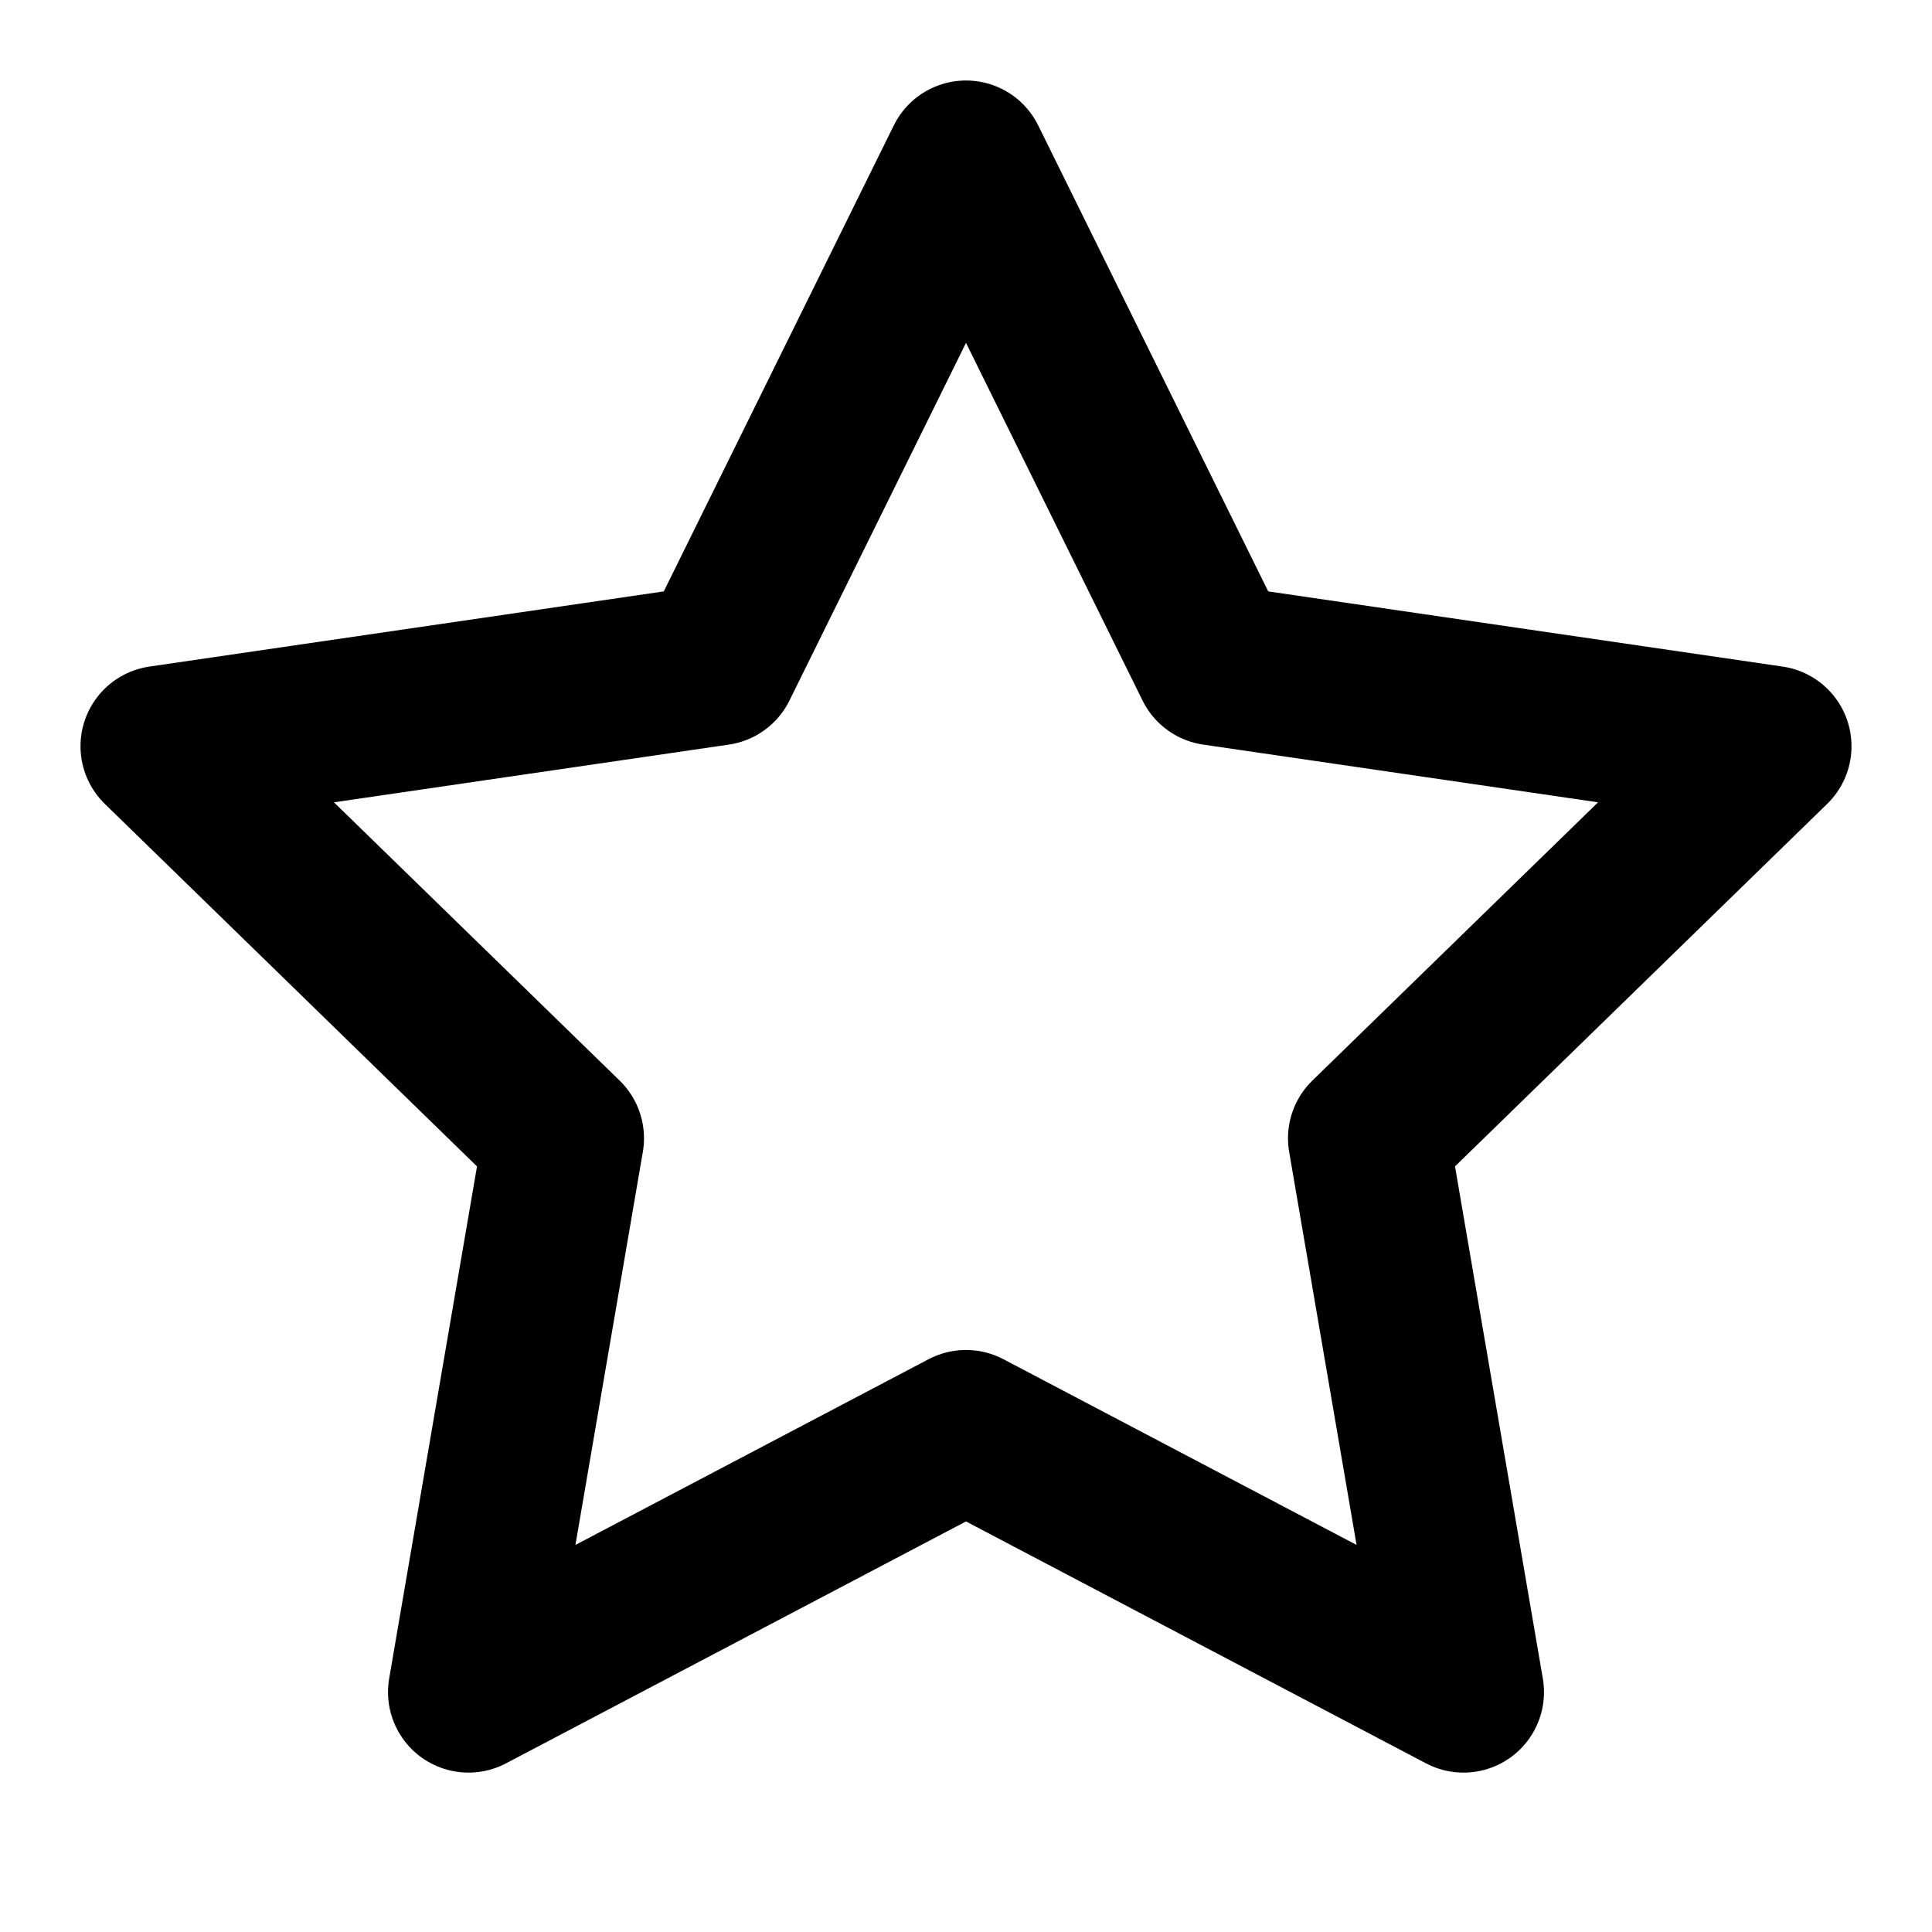
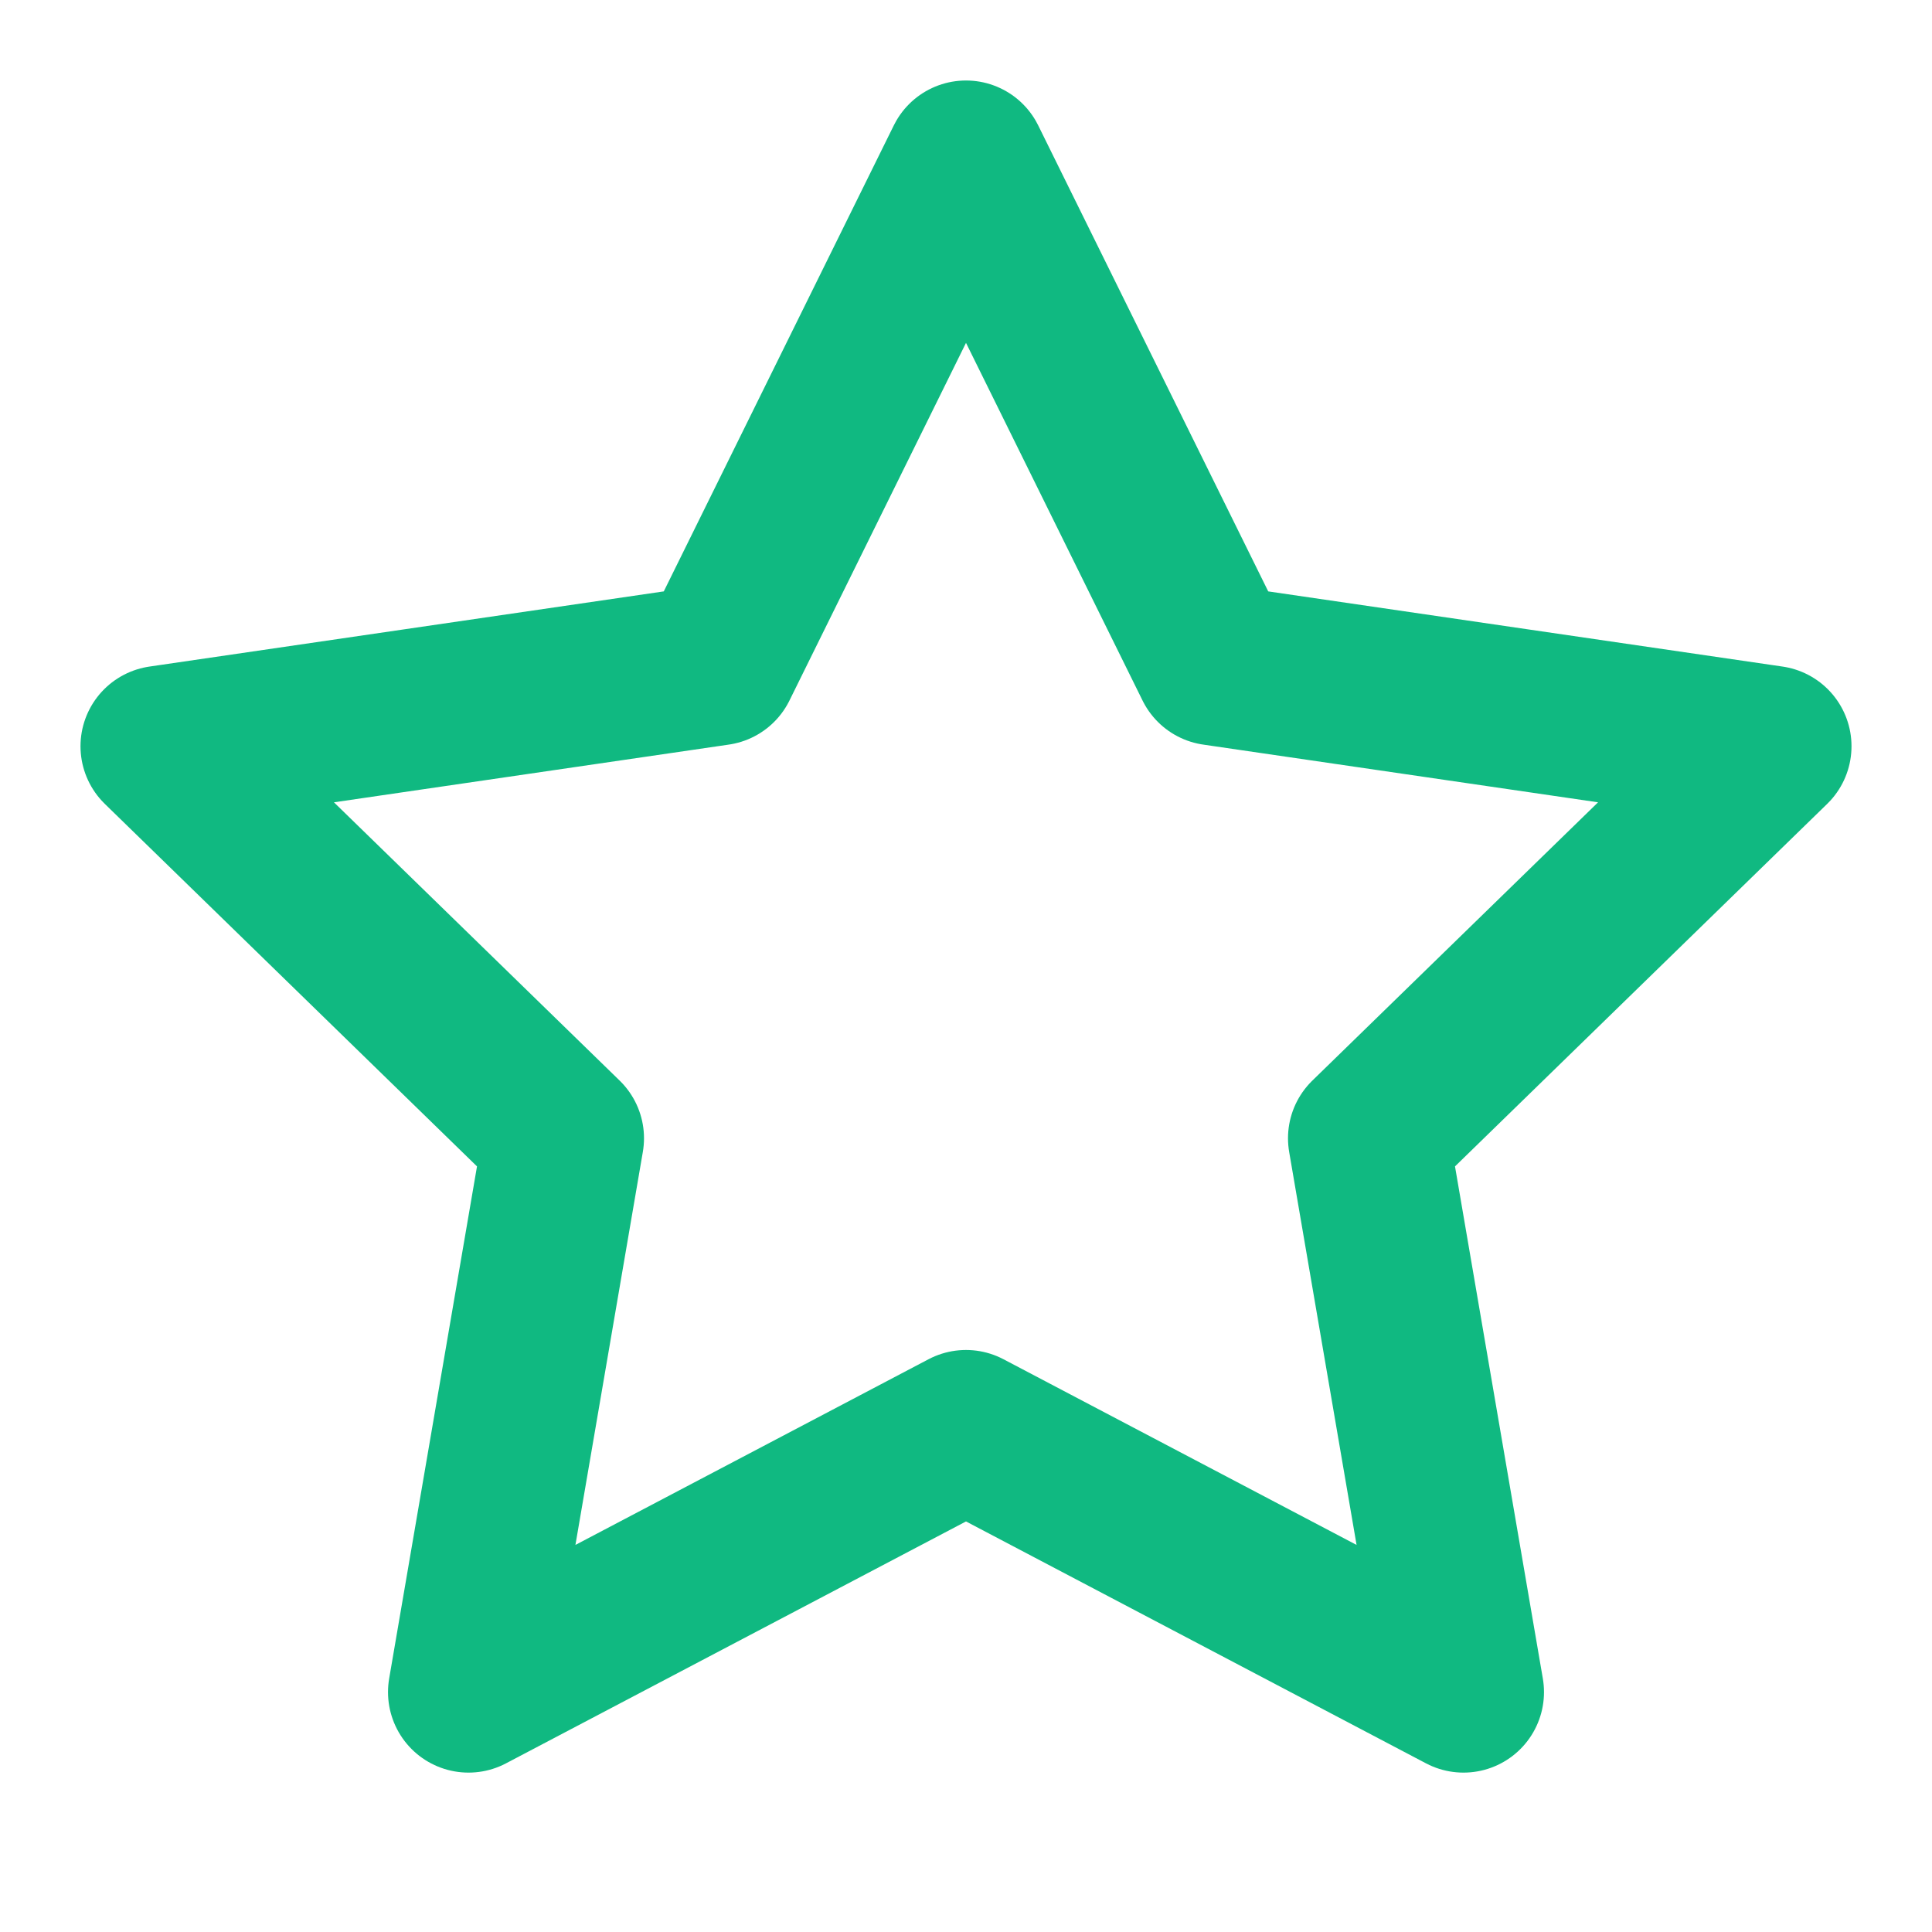
- <svg xmlns="http://www.w3.org/2000/svg" viewBox="0 0 24 24" fill="none" stroke="currentColor" stroke-width="2" stroke-linecap="round" stroke-linejoin="round">
+ <svg xmlns="http://www.w3.org/2000/svg" viewBox="0 0 24 24" fill="none" stroke="#10B981" stroke-width="2" stroke-linecap="round" stroke-linejoin="round">
  <polygon points="12 2 15.09 8.26 22 9.27 17 14.14 18.18 21.02 12 17.77 5.82 21.02 7 14.14 2 9.27 8.91 8.26 12 2" />
</svg>
